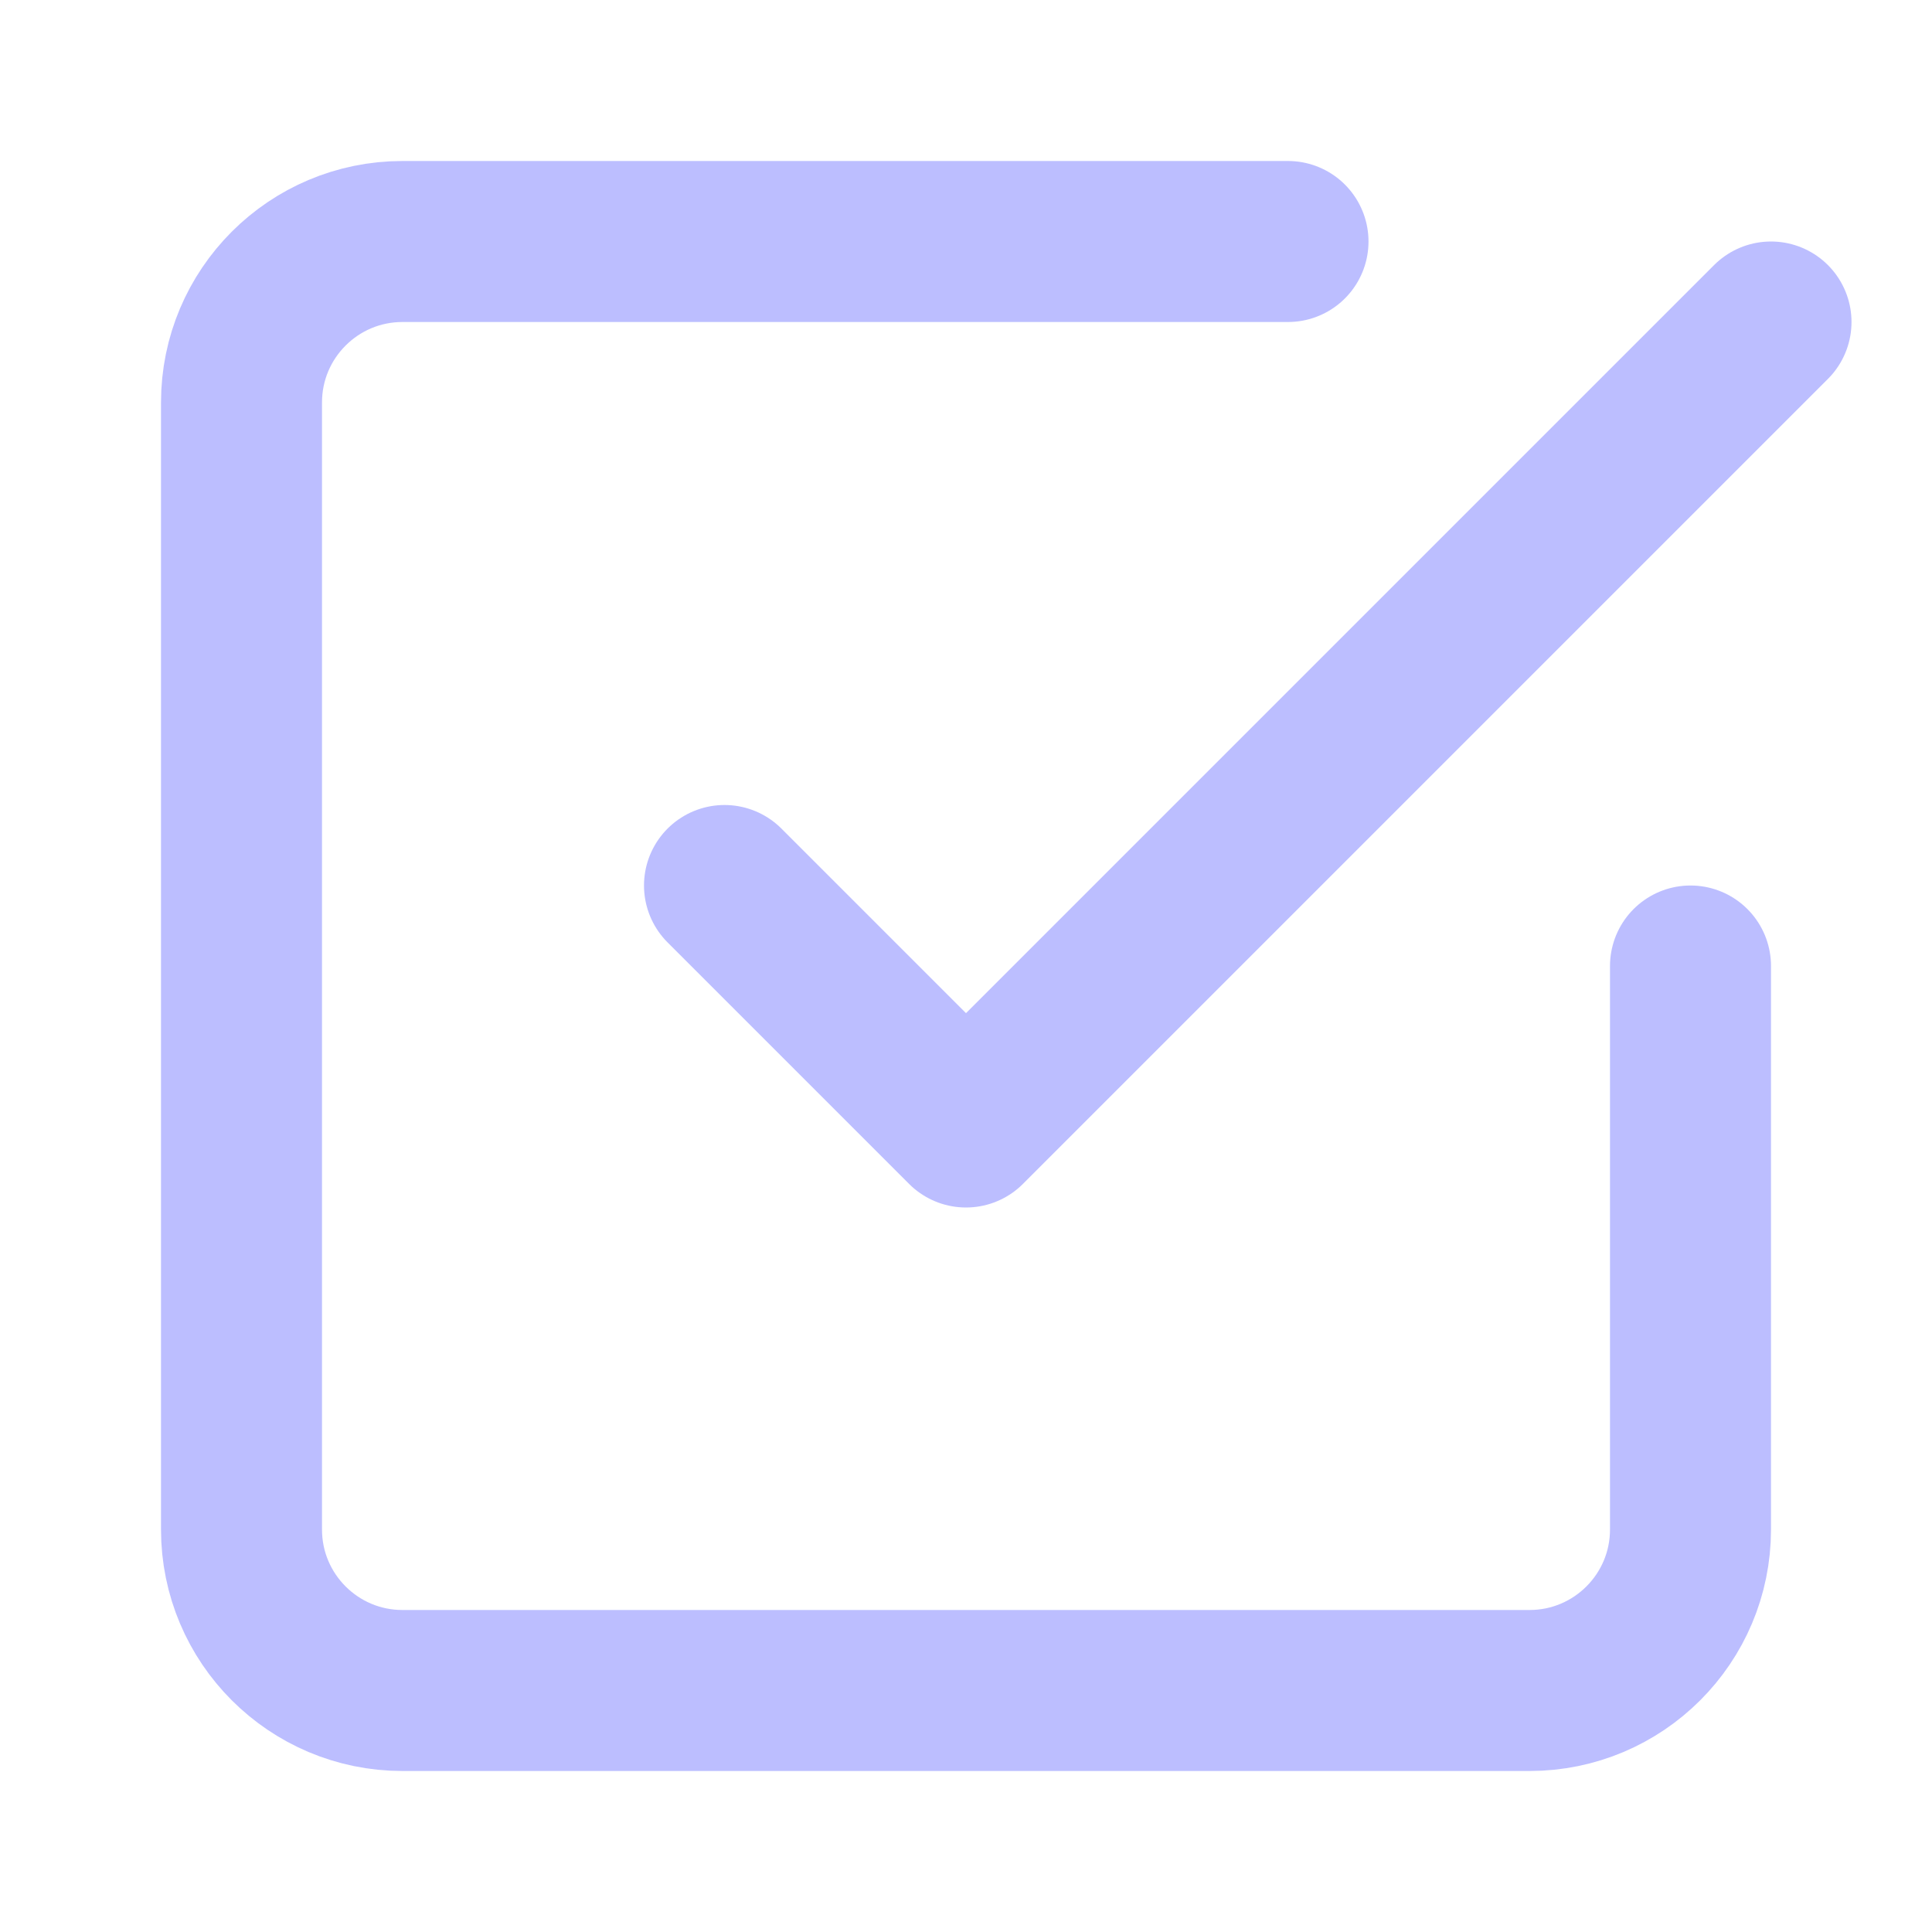
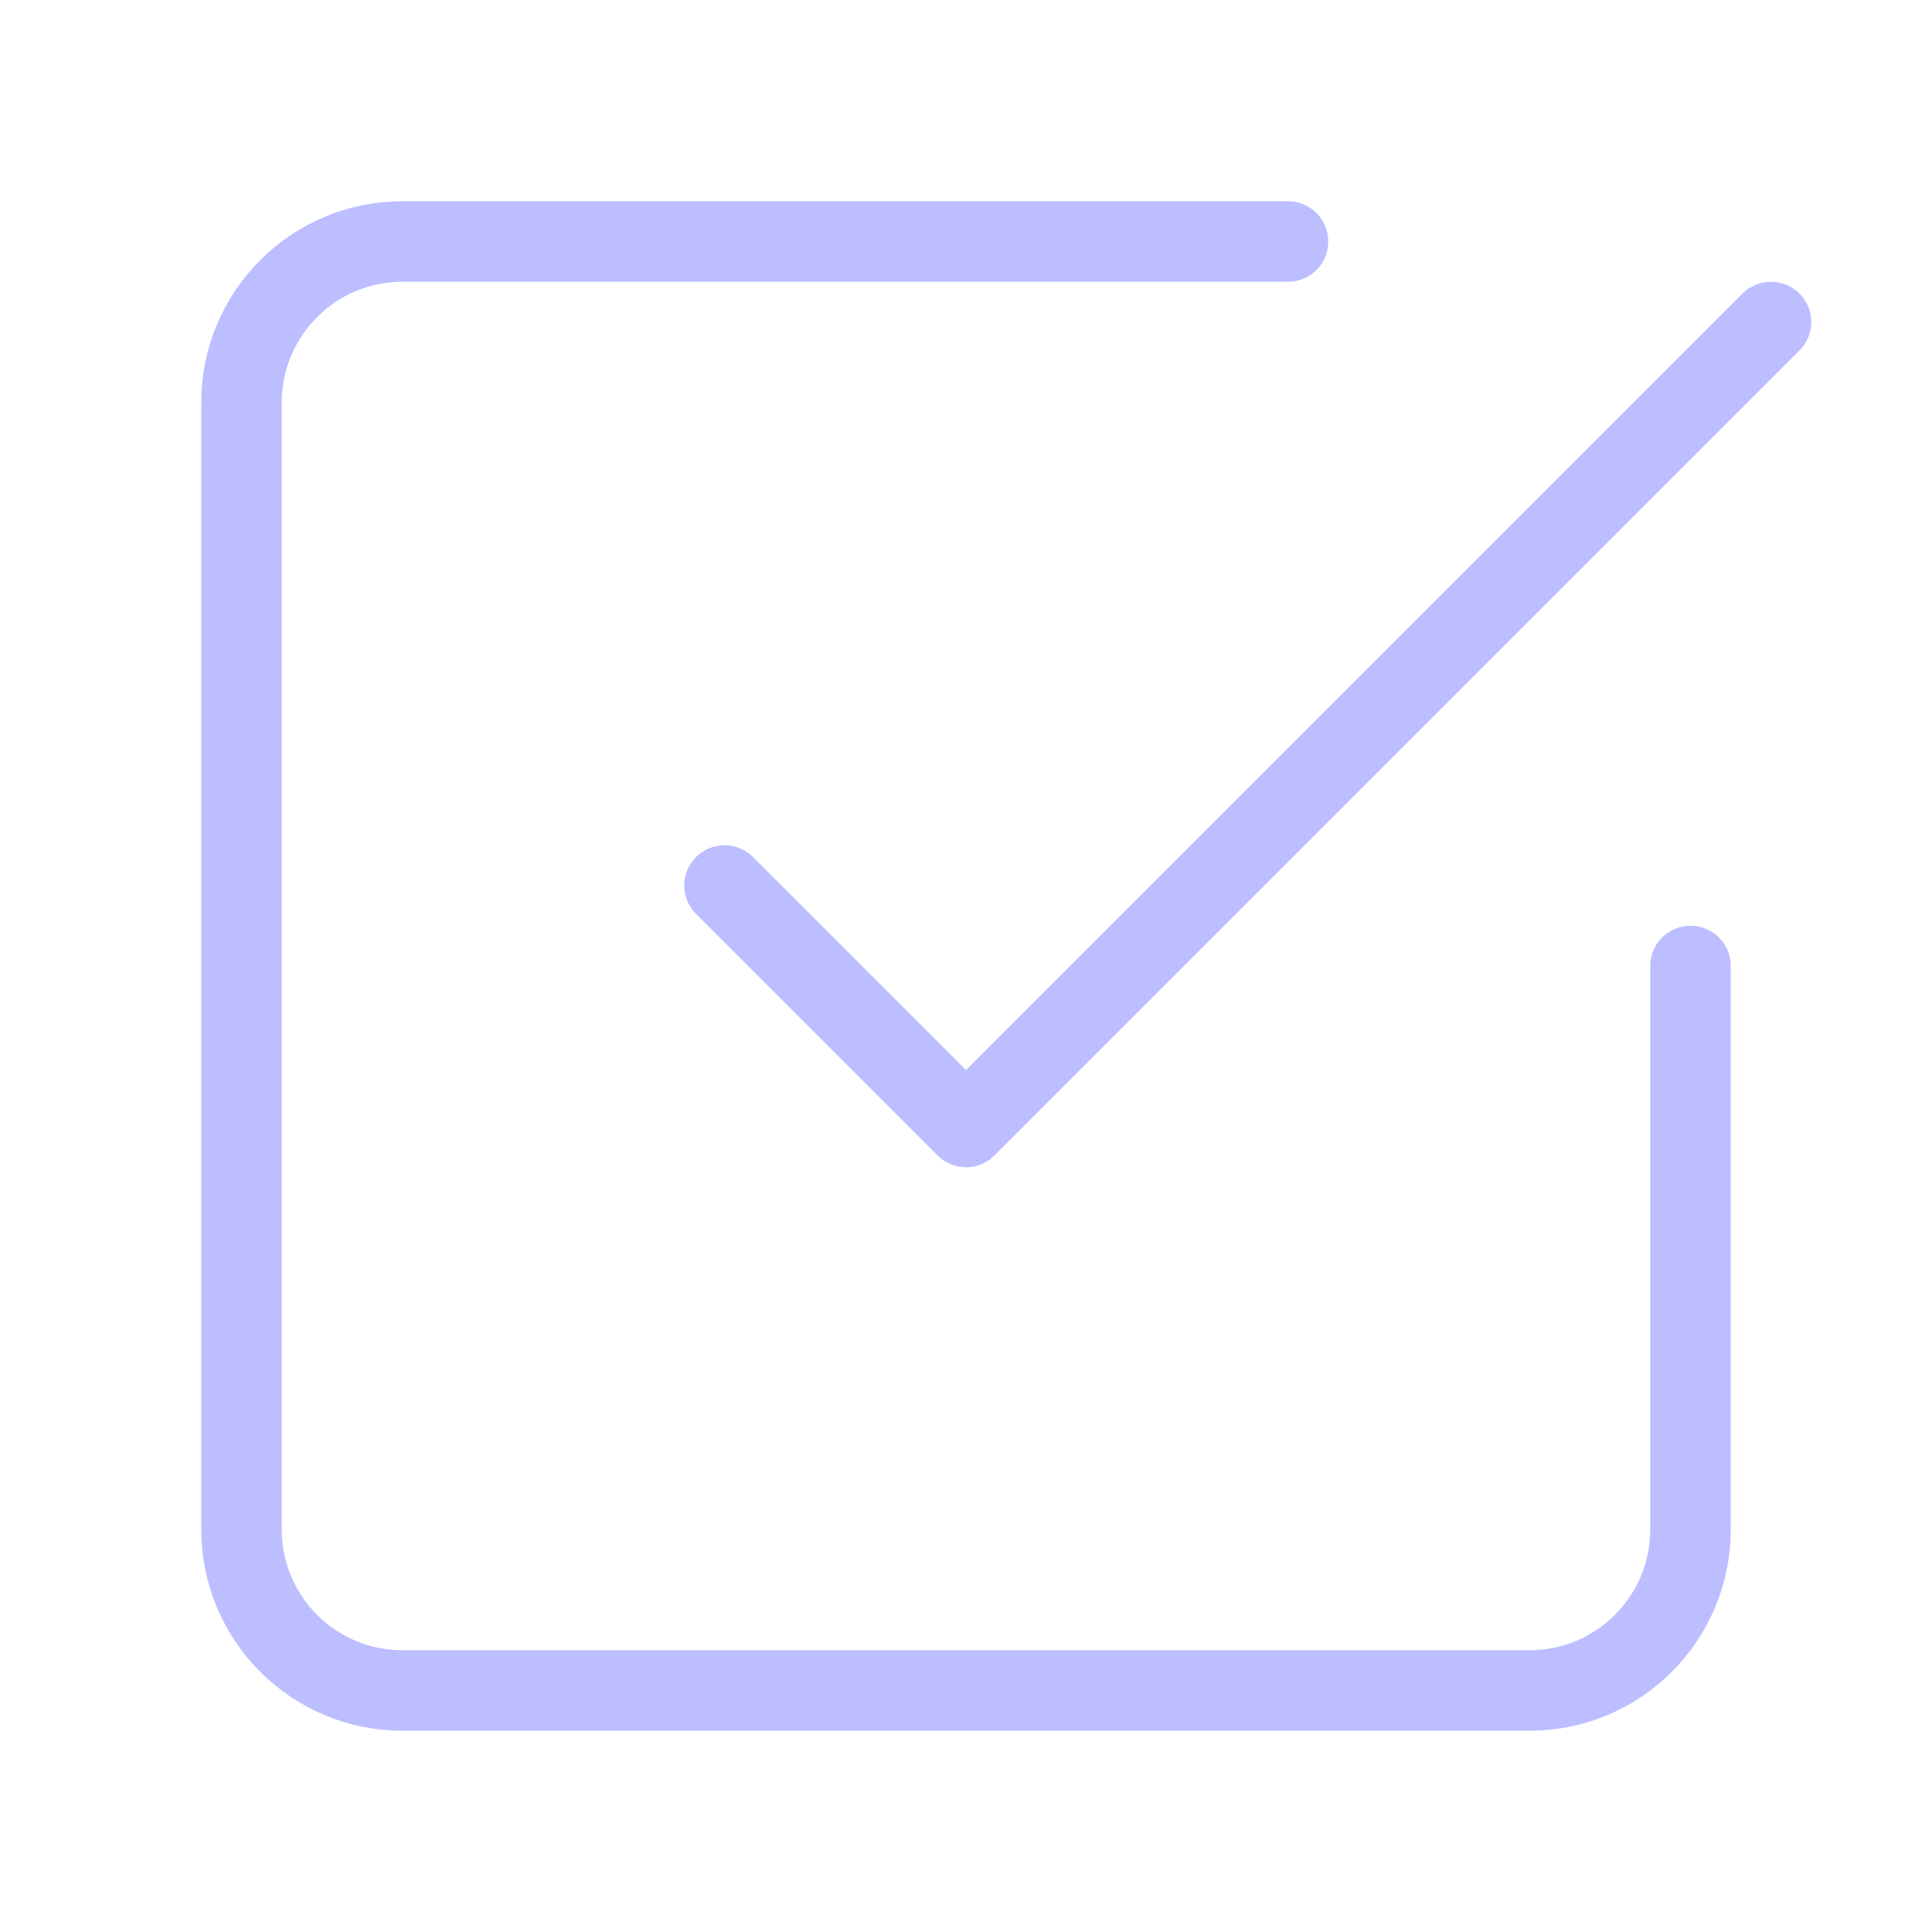
- <svg xmlns="http://www.w3.org/2000/svg" width="24" height="24" viewBox="0 0 24 24" fill="none" stroke="#bcbeff" stroke-width="2" stroke-linecap="round" stroke-linejoin="round" class="feather feather-check-square">
+ <svg xmlns="http://www.w3.org/2000/svg" width="24" height="24" viewBox="0 0 24 24" fill="none" stroke="#bcbeff" stroke-width="1" stroke-linecap="round" stroke-linejoin="round" class="feather feather-check-square">
  <polyline points="9 11 12 14 22 4" />
  <path d="M21 12v7a2 2 0 0 1-2 2H5a2 2 0 0 1-2-2V5a2 2 0 0 1 2-2h11" />
</svg>
